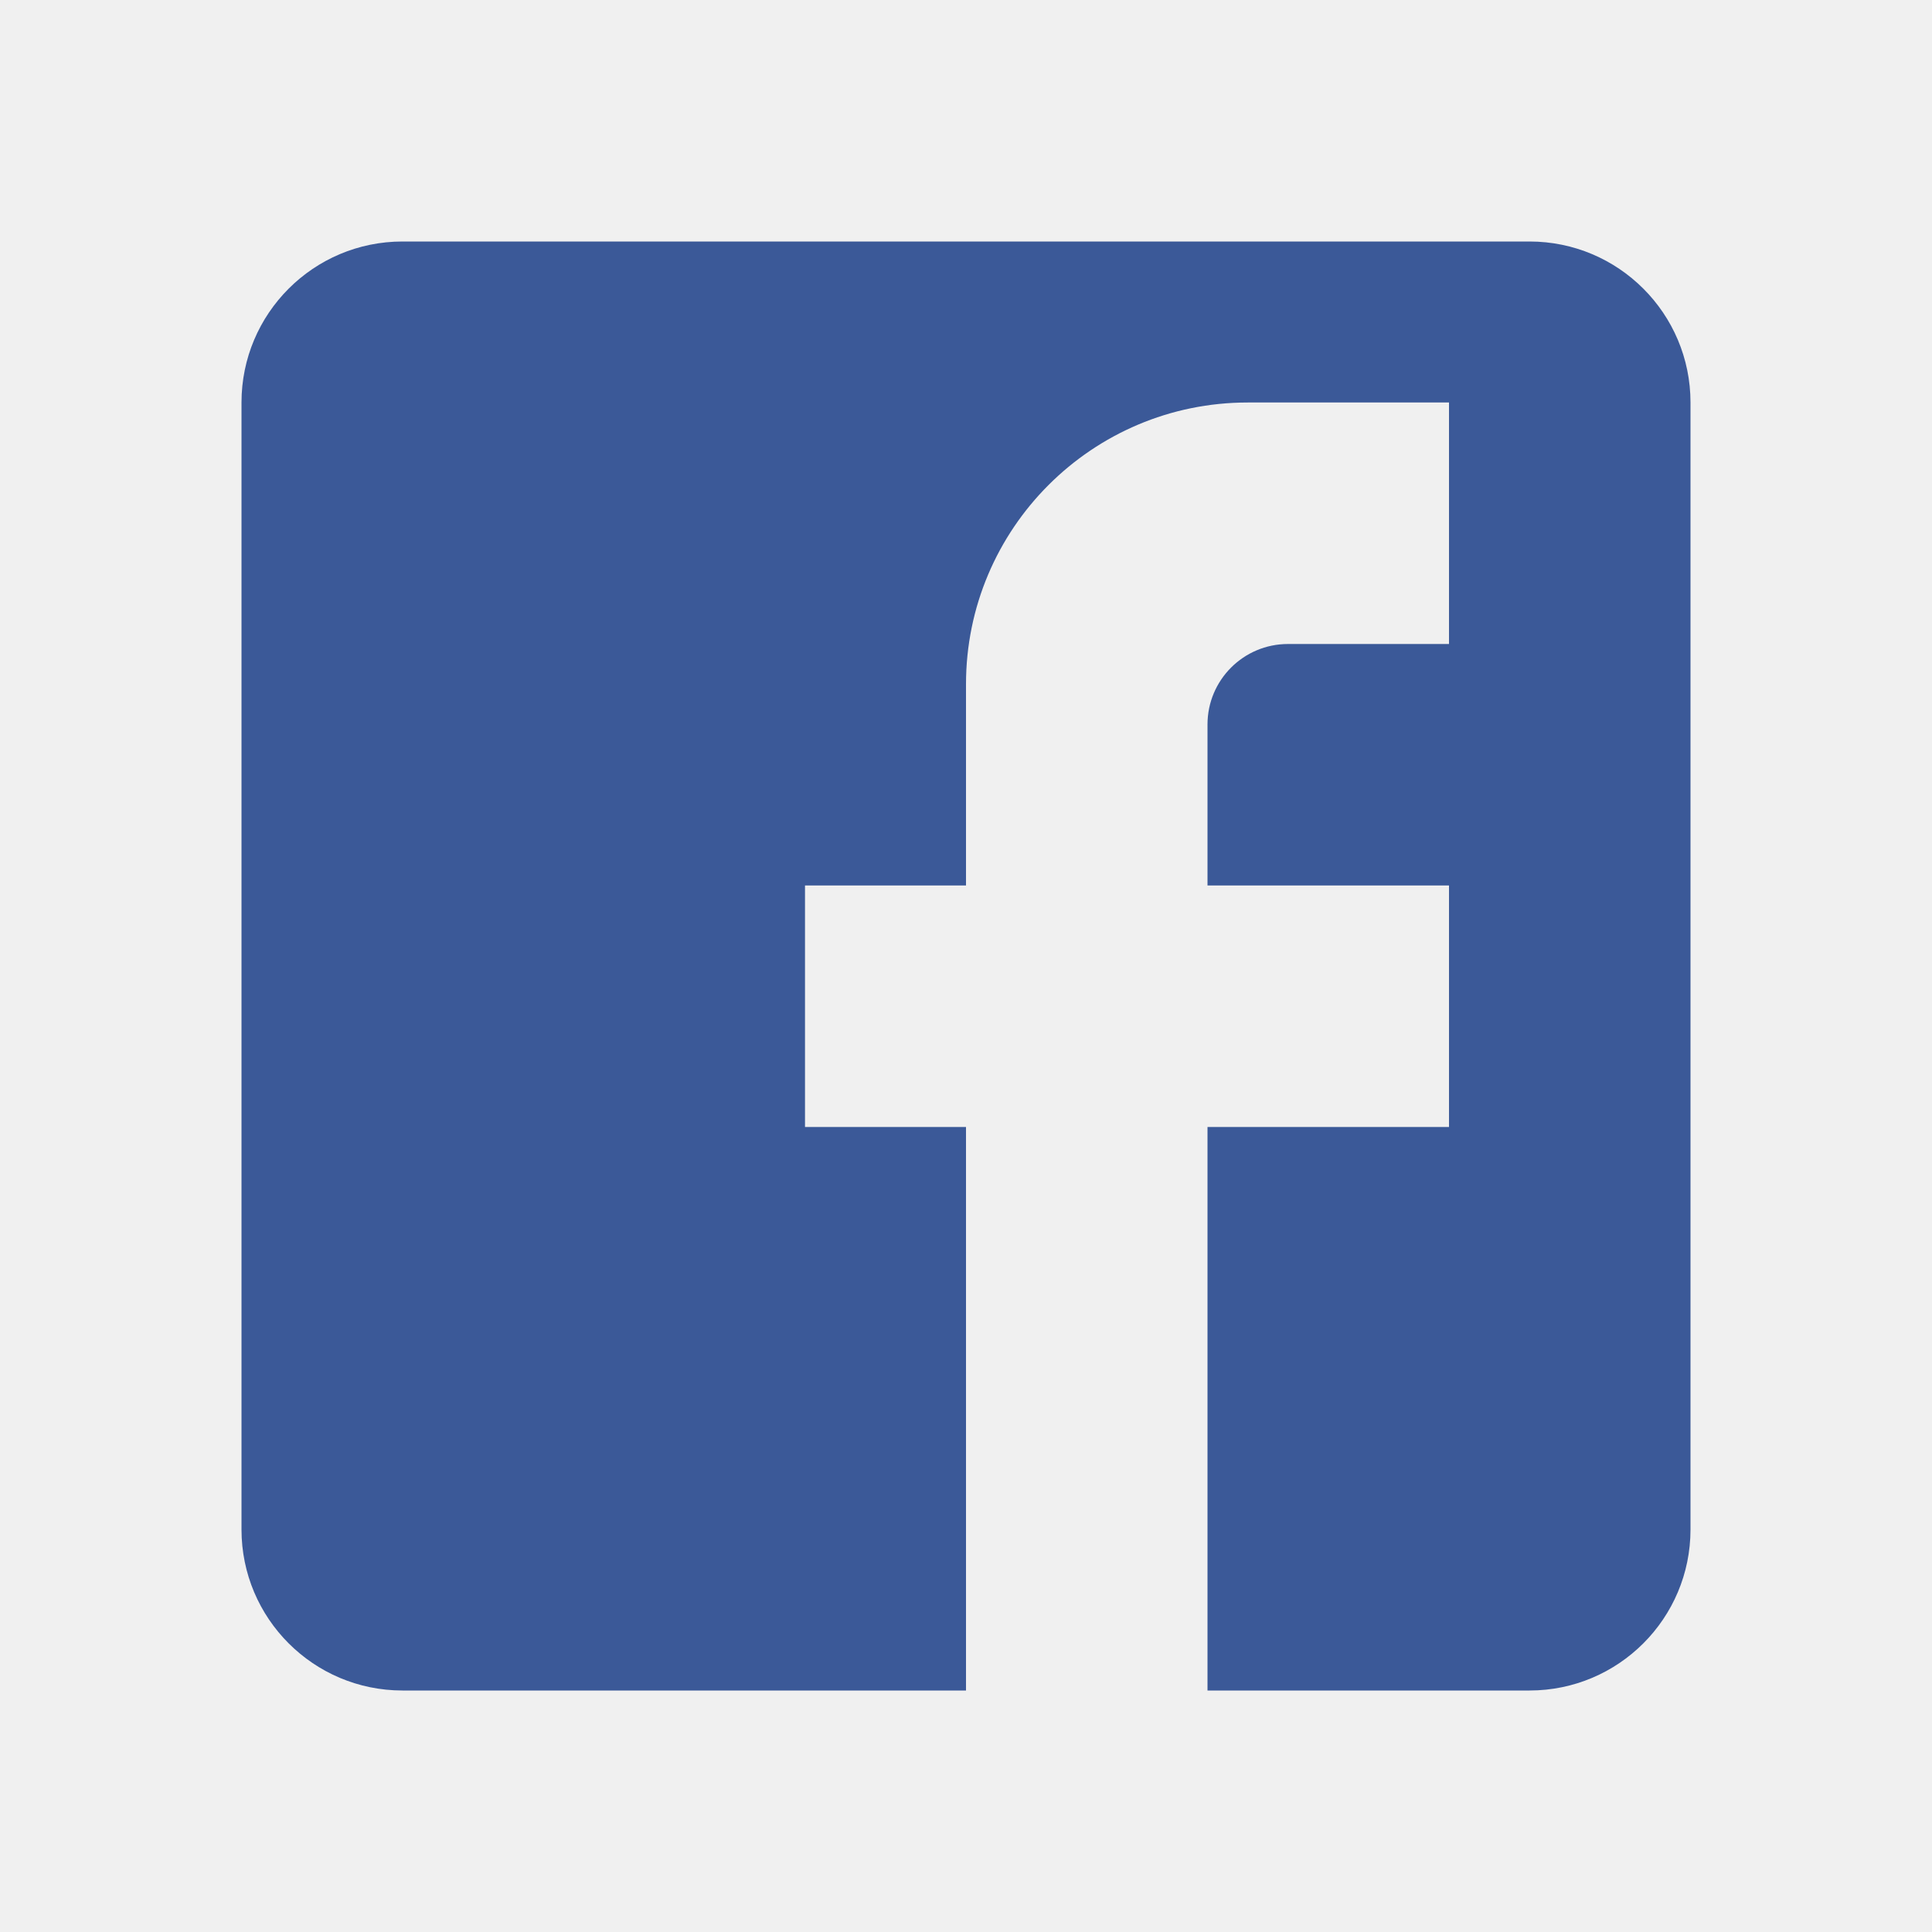
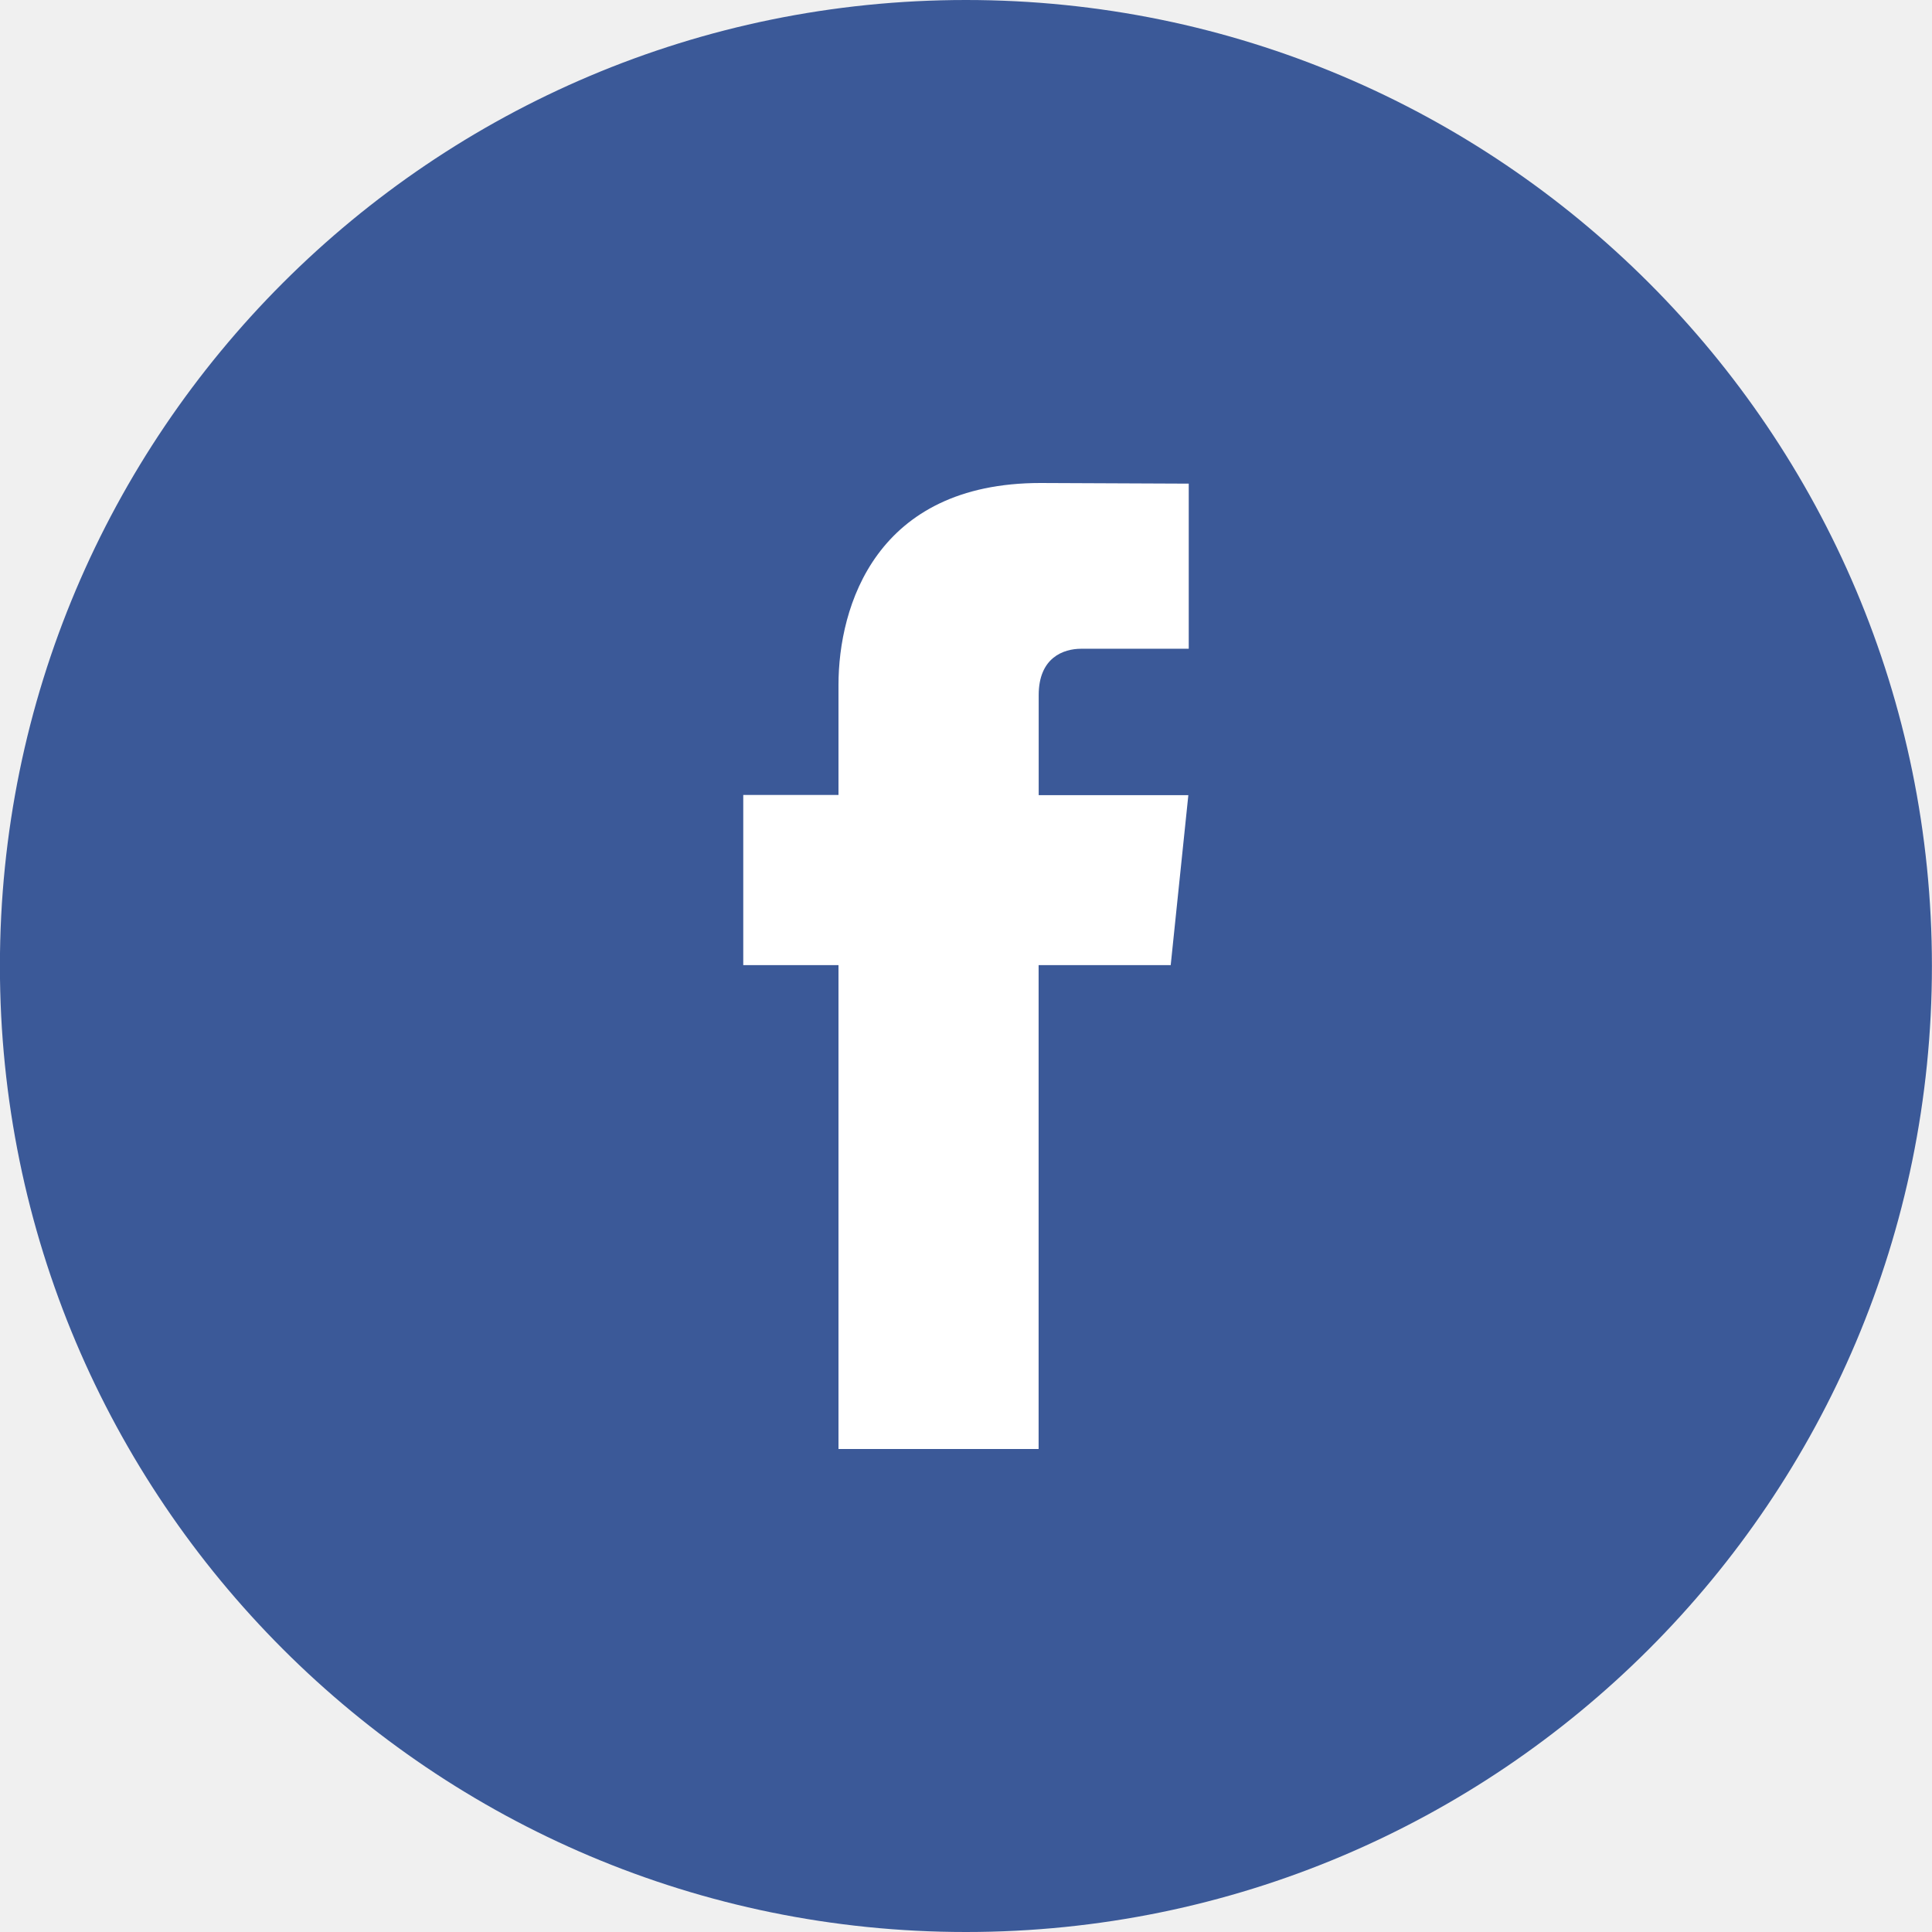
- <svg xmlns="http://www.w3.org/2000/svg" version="1.1" width="24" height="24" viewBox="0 0 24 24">
-   <path fill="#3b5998" d="M5,3H19A2,2 0 0,1 21,5V19A2,2 0 0,1 19,21H5A2,2 0 0,1 3,19V5A2,2 0 0,1 5,3M18,5H15.5A3.5,3.5 0 0,0 12,8.5V11H10V14H12V21H15V14H18V11H15V9A1,1 0 0,1 16,8H18V5Z" />
+ <svg xmlns="http://www.w3.org/2000/svg" version="1.1" id="Layer_1" x="0px" y="0px" width="24px" height="24px" viewBox="0 0 24 24" enable-background="new 0 0 24 24" xml:space="preserve">
+   <g>
+     <circle fill="#3B5998" cx="11.999" cy="12" r="12" />
+     <path fill="#FFFFFF" d="M14.543,11.989h-1.641V18h-2.486v-6.011H9.233V9.875h1.183V8.509C10.416,7.531,10.88,6,12.925,6   l1.842,0.008v2.051h-1.336c-0.221,0-0.528,0.11-0.528,0.576v1.243h1.859L14.543,11.989z" />
+   </g>
</svg>
